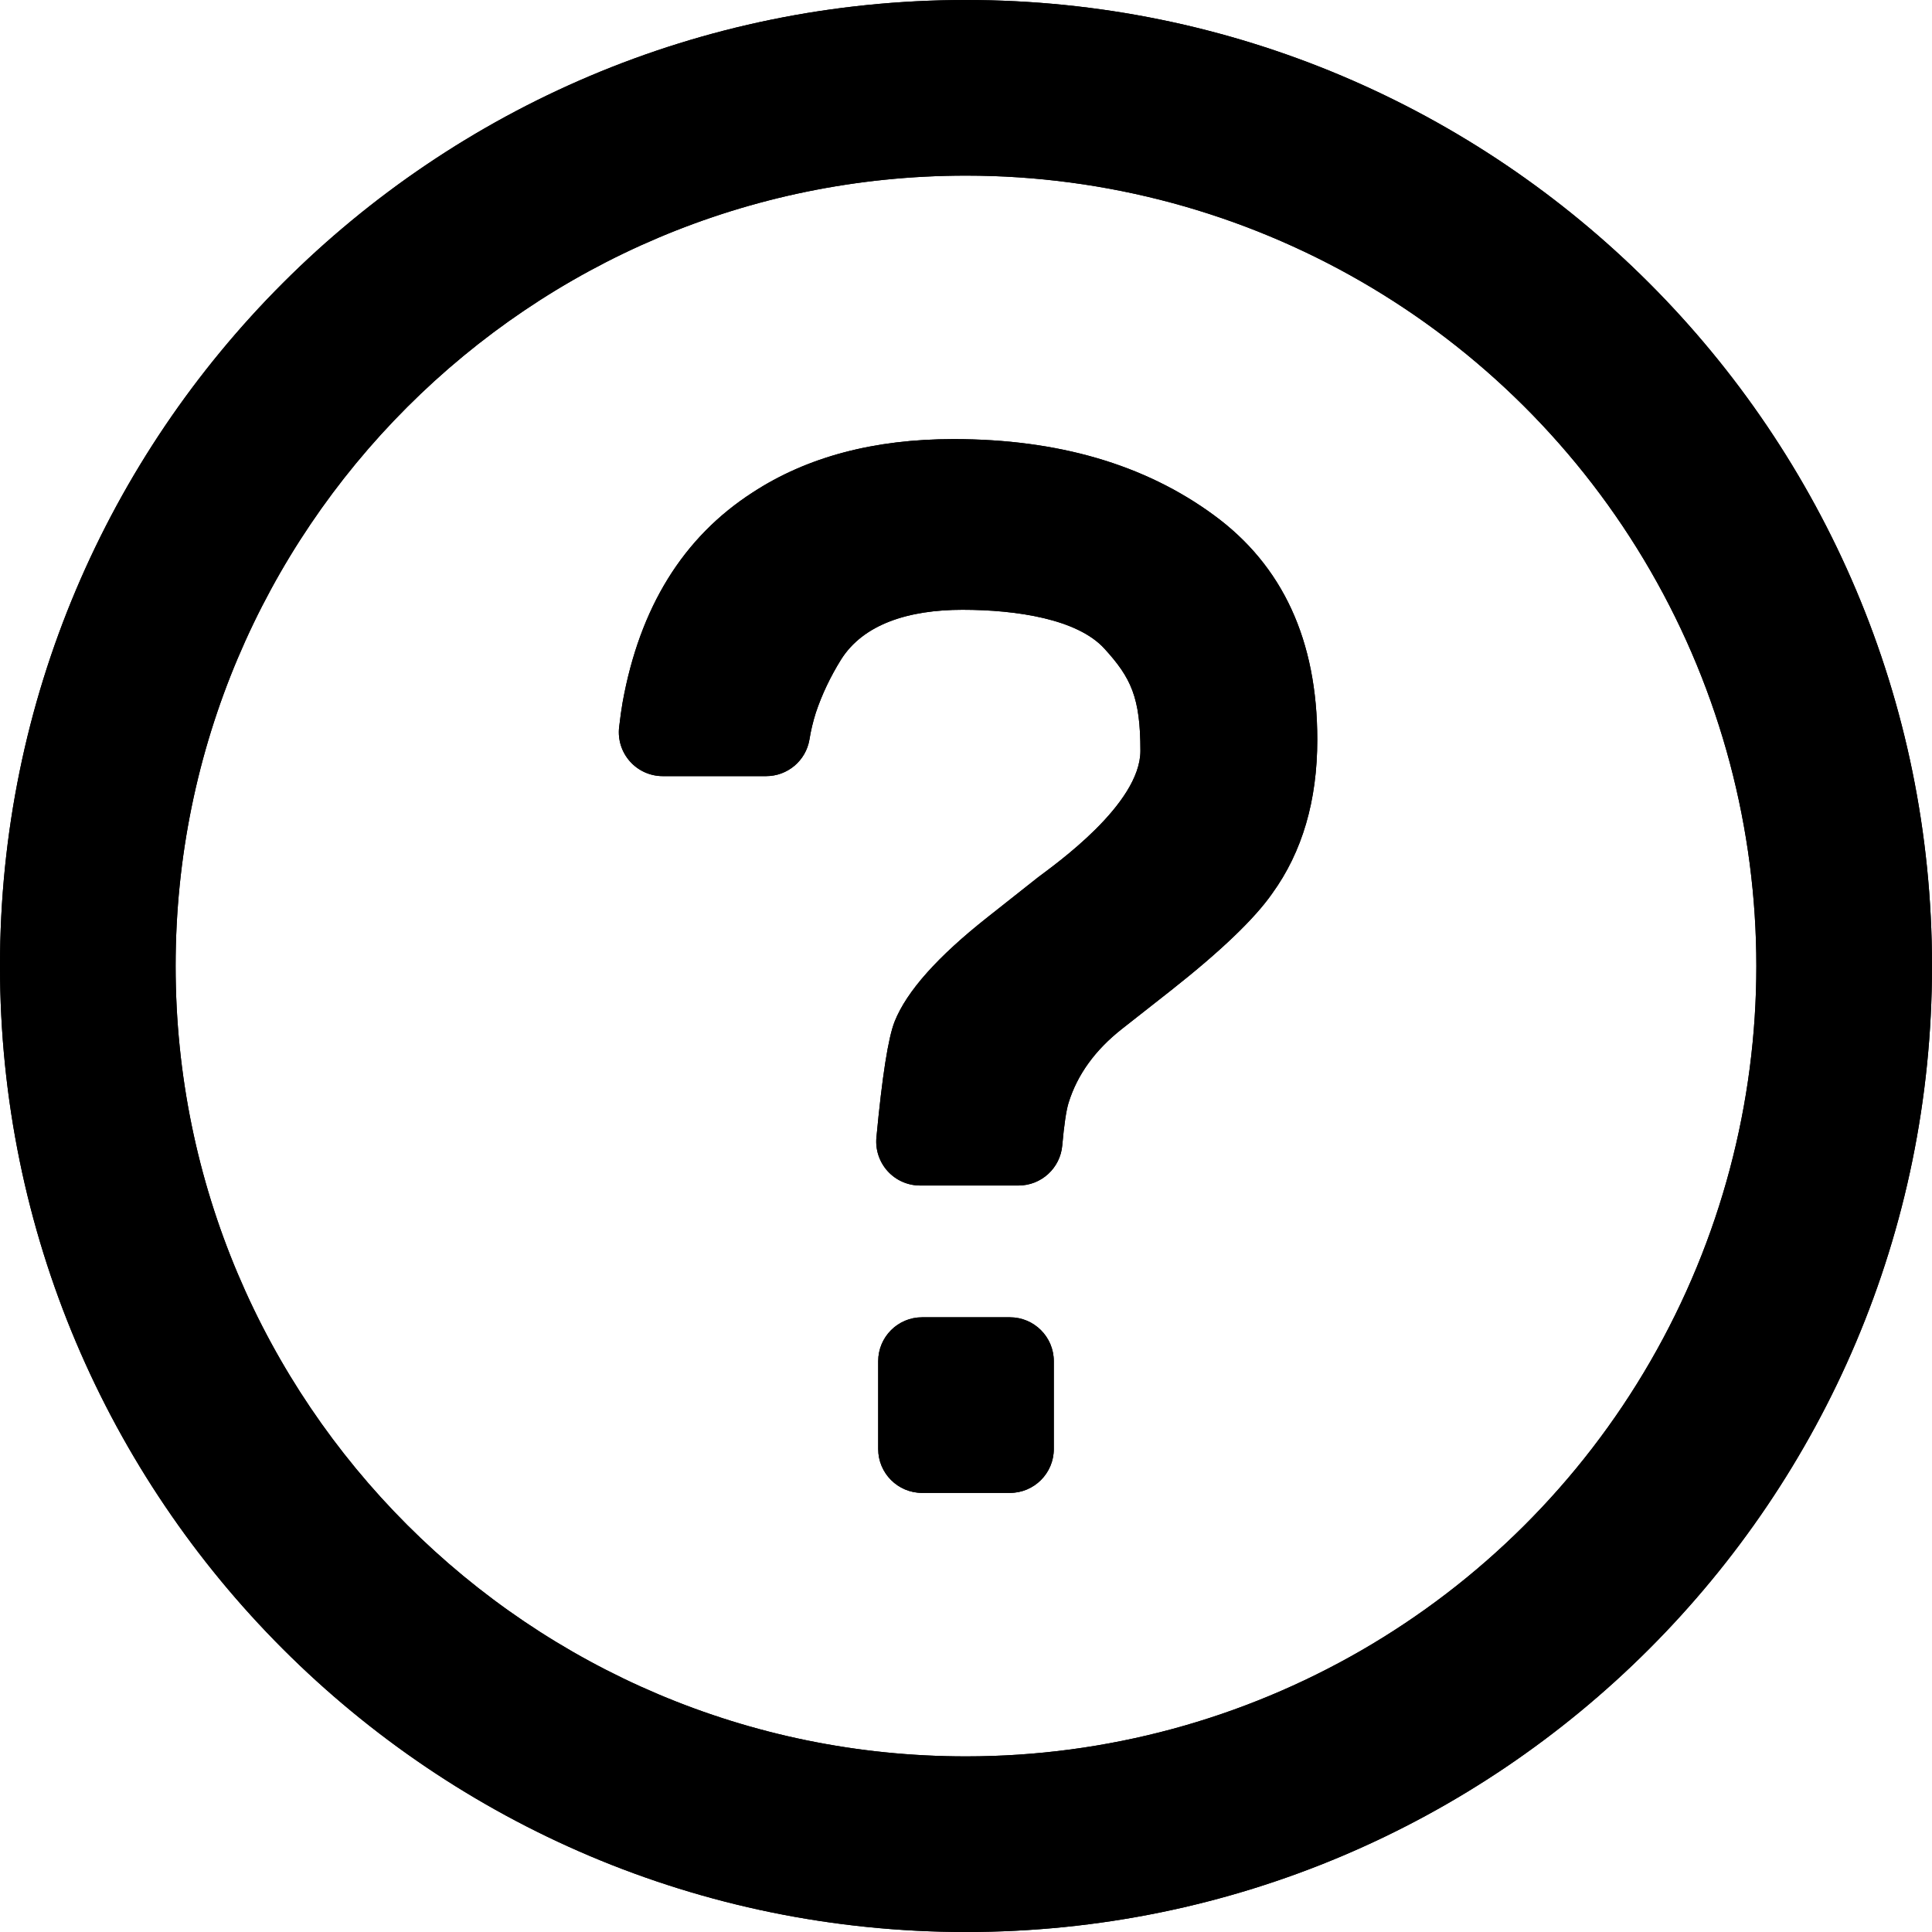
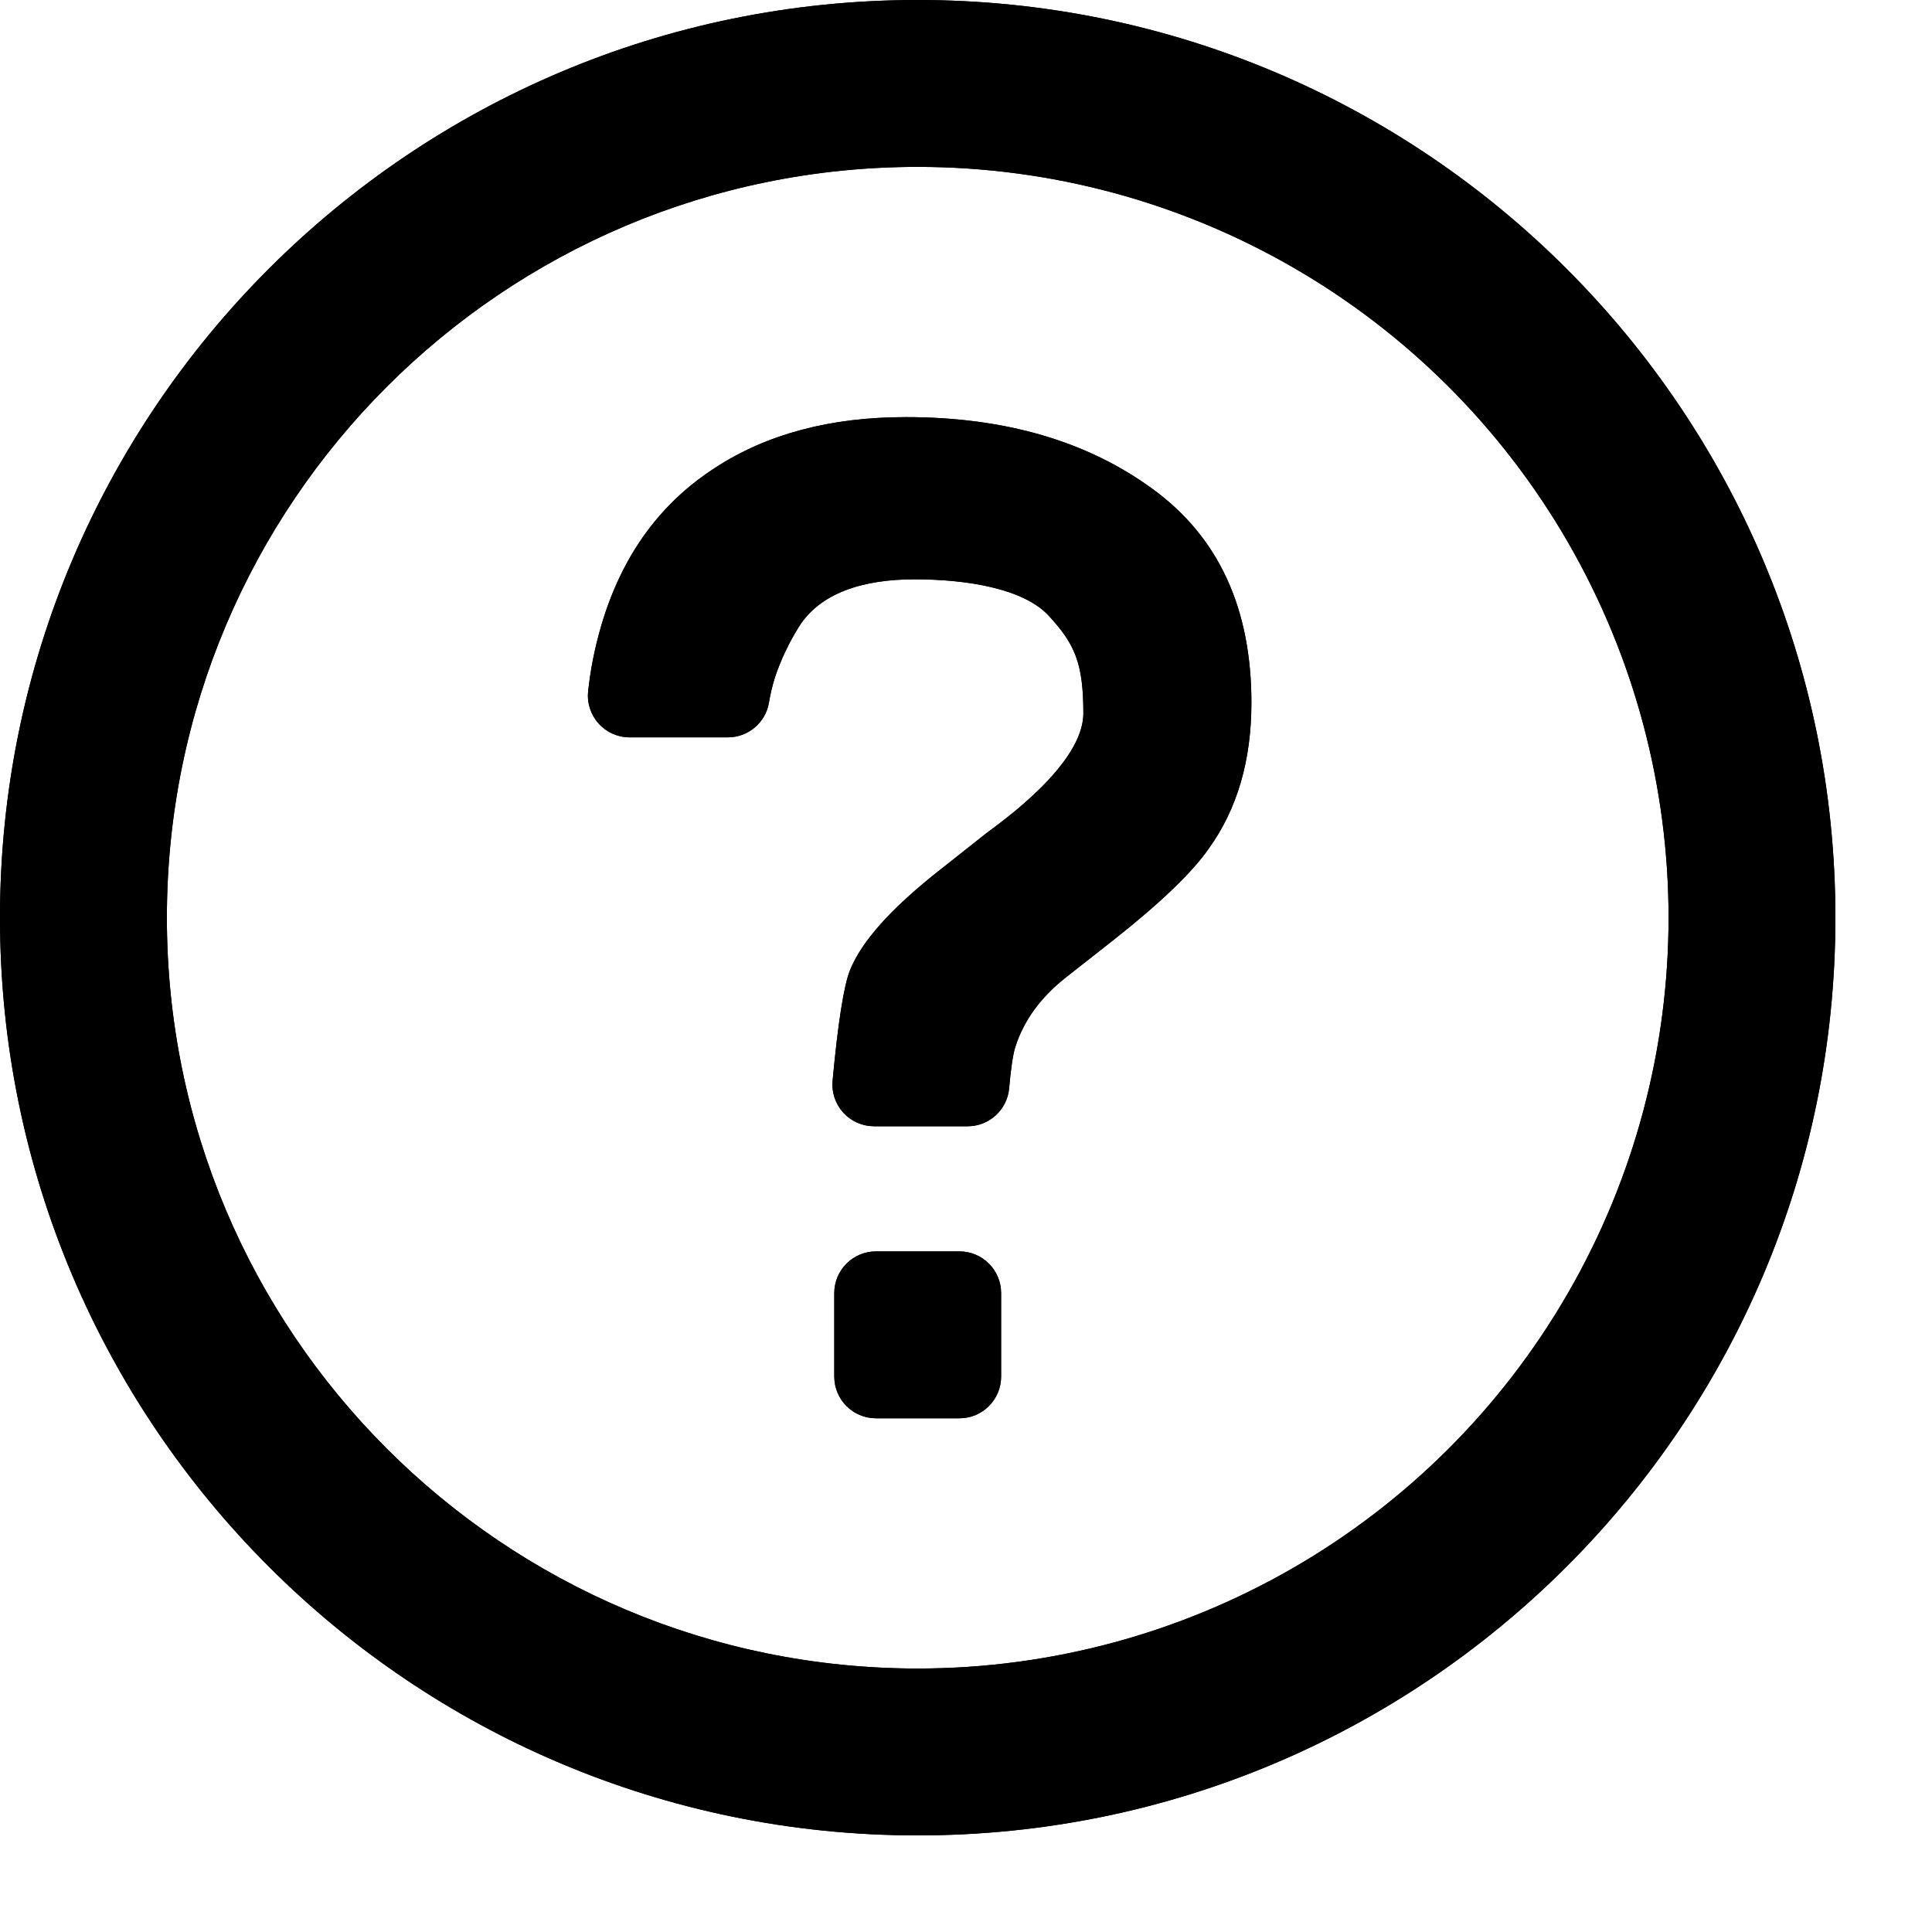
<svg xmlns="http://www.w3.org/2000/svg" width="40px" height="40px" viewBox="0 0 40 40" version="1.1">
-   <path d="M20,36.364 C25.846,36.364 31.248,33.245 34.171,28.182 C37.094,23.119 37.094,16.881 34.171,11.818 C31.248,6.755 25.846,3.636 20,3.636 C10.963,3.636 3.636,10.963 3.636,20 C3.636,29.037 10.963,36.364 20,36.364 L20,36.364 Z M20,40 C8.955,40 0,31.045 0,20 C0,8.955 8.955,0 20,0 C31.045,0 40,8.955 40,20 C40,31.045 31.045,40 20,40 Z M19.091,27.273 L20.909,27.273 C21.411,27.273 21.818,27.68 21.818,28.182 L21.818,30 C21.818,30.502 21.411,30.909 20.909,30.909 L19.091,30.909 C18.589,30.909 18.182,30.502 18.182,30 L18.182,28.182 C18.182,27.68 18.589,27.273 19.091,27.273 Z M12.818,15.058 C12.842,14.855 12.865,14.685 12.889,14.549 C13.244,12.576 14.142,11.125 15.582,10.196 C16.709,9.46 18.096,9.091 19.742,9.091 C21.904,9.091 23.698,9.615 25.127,10.662 C26.558,11.707 27.273,13.258 27.273,15.313 C27.273,16.573 26.964,17.635 26.34,18.498 C25.976,19.02 25.278,19.689 24.245,20.504 L23.227,21.304 C22.673,21.74 22.305,22.249 22.124,22.831 C22.075,22.989 22.031,23.284 21.993,23.715 C21.952,24.184 21.559,24.545 21.087,24.545 L19.051,24.545 C18.795,24.545 18.551,24.438 18.379,24.249 C18.207,24.06 18.122,23.807 18.145,23.553 C18.264,22.287 18.389,21.487 18.522,21.151 C18.771,20.525 19.413,19.805 20.445,18.991 L21.491,18.164 C21.836,17.902 23.611,16.653 23.611,15.545 C23.611,14.44 23.418,14.033 22.862,13.425 C22.307,12.82 21.056,12.625 19.927,12.625 C18.818,12.625 17.871,12.918 17.407,13.665 C17.193,14.011 17.016,14.38 16.891,14.756 C16.833,14.939 16.788,15.125 16.758,15.315 C16.683,15.751 16.304,16.069 15.862,16.069 L13.722,16.069 C13.463,16.069 13.216,15.959 13.044,15.766 C12.871,15.573 12.789,15.315 12.818,15.058 Z" id="形状" />
-   <path d="M20,36.364 C25.846,36.364 31.248,33.245 34.171,28.182 C37.094,23.119 37.094,16.881 34.171,11.818 C31.248,6.755 25.846,3.636 20,3.636 C10.963,3.636 3.636,10.963 3.636,20 C3.636,29.037 10.963,36.364 20,36.364 L20,36.364 Z M20,40 C8.955,40 0,31.045 0,20 C0,8.955 8.955,0 20,0 C31.045,0 40,8.955 40,20 C40,31.045 31.045,40 20,40 Z M19.091,27.273 L20.909,27.273 C21.411,27.273 21.818,27.68 21.818,28.182 L21.818,30 C21.818,30.502 21.411,30.909 20.909,30.909 L19.091,30.909 C18.589,30.909 18.182,30.502 18.182,30 L18.182,28.182 C18.182,27.68 18.589,27.273 19.091,27.273 Z M12.818,15.058 C12.842,14.855 12.865,14.685 12.889,14.549 C13.244,12.576 14.142,11.125 15.582,10.196 C16.709,9.46 18.096,9.091 19.742,9.091 C21.904,9.091 23.698,9.615 25.127,10.662 C26.558,11.707 27.273,13.258 27.273,15.313 C27.273,16.573 26.964,17.635 26.34,18.498 C25.976,19.02 25.278,19.689 24.245,20.504 L23.227,21.304 C22.673,21.74 22.305,22.249 22.124,22.831 C22.075,22.989 22.031,23.284 21.993,23.715 C21.952,24.184 21.559,24.545 21.087,24.545 L19.051,24.545 C18.795,24.545 18.551,24.438 18.379,24.249 C18.207,24.06 18.122,23.807 18.145,23.553 C18.264,22.287 18.389,21.487 18.522,21.151 C18.771,20.525 19.413,19.805 20.445,18.991 L21.491,18.164 C21.836,17.902 23.611,16.653 23.611,15.545 C23.611,14.44 23.418,14.033 22.862,13.425 C22.307,12.82 21.056,12.625 19.927,12.625 C18.818,12.625 17.871,12.918 17.407,13.665 C17.193,14.011 17.016,14.38 16.891,14.756 C16.833,14.939 16.788,15.125 16.758,15.315 C16.683,15.751 16.304,16.069 15.862,16.069 L13.722,16.069 C13.463,16.069 13.216,15.959 13.044,15.766 C12.871,15.573 12.789,15.315 12.818,15.058 Z" id="形状" />
+   <path d="M19,34.545 C24.554,34.545 29.686,31.583 32.463,26.773 C35.24,21.963 35.24,16.037 32.463,11.227 C29.686,6.417 24.554,3.455 19,3.455 C10.414,3.455 3.455,10.414 3.455,19 C3.455,27.586 10.414,34.545 19,34.545 L19,34.545 Z M19,38 C8.507,38 0,29.493 0,19 C0,8.507 8.507,0 19,0 C29.493,0 38,8.507 38,19 C38,29.493 29.493,38 19,38 Z M18.136,25.909 L19.864,25.909 C20.341,25.909 20.727,26.296 20.727,26.773 L20.727,28.5 C20.727,28.977 20.341,29.364 19.864,29.364 L18.136,29.364 C17.659,29.364 17.273,28.977 17.273,28.5 L17.273,26.773 C17.273,26.296 17.659,25.909 18.136,25.909 Z M12.177,14.305 C12.2,14.112 12.222,13.951 12.245,13.822 C12.581,11.948 13.435,10.569 14.803,9.687 C15.874,8.987 17.192,8.636 18.755,8.636 C20.808,8.636 22.513,9.134 23.871,10.129 C25.23,11.122 25.909,12.595 25.909,14.547 C25.909,15.744 25.615,16.753 25.023,17.573 C24.678,18.069 24.014,18.705 23.033,19.478 L22.066,20.238 C21.539,20.653 21.19,21.137 21.017,21.689 C20.971,21.84 20.929,22.119 20.893,22.529 C20.855,22.975 20.481,23.318 20.033,23.318 L18.098,23.318 C17.855,23.318 17.624,23.216 17.46,23.037 C17.296,22.857 17.216,22.617 17.238,22.375 C17.35,21.173 17.47,20.413 17.596,20.093 C17.832,19.499 18.442,18.815 19.423,18.041 L20.416,17.255 C20.745,17.007 22.43,15.82 22.43,14.768 C22.43,13.718 22.247,13.331 21.719,12.754 C21.192,12.179 20.004,11.994 18.931,11.994 C17.877,11.994 16.977,12.272 16.537,12.982 C16.333,13.31 16.166,13.661 16.046,14.019 C15.991,14.192 15.949,14.369 15.92,14.549 C15.849,14.963 15.489,15.266 15.069,15.266 L13.036,15.266 C12.79,15.266 12.555,15.161 12.392,14.978 C12.228,14.794 12.15,14.55 12.177,14.305 Z" id="形状" />
+   <path d="M19,34.545 C24.554,34.545 29.686,31.583 32.463,26.773 C35.24,21.963 35.24,16.037 32.463,11.227 C29.686,6.417 24.554,3.455 19,3.455 C10.414,3.455 3.455,10.414 3.455,19 C3.455,27.586 10.414,34.545 19,34.545 L19,34.545 Z M19,38 C8.507,38 0,29.493 0,19 C0,8.507 8.507,0 19,0 C29.493,0 38,8.507 38,19 C38,29.493 29.493,38 19,38 Z M18.136,25.909 L19.864,25.909 C20.341,25.909 20.727,26.296 20.727,26.773 L20.727,28.5 C20.727,28.977 20.341,29.364 19.864,29.364 L18.136,29.364 C17.659,29.364 17.273,28.977 17.273,28.5 L17.273,26.773 C17.273,26.296 17.659,25.909 18.136,25.909 Z M12.177,14.305 C12.2,14.112 12.222,13.951 12.245,13.822 C12.581,11.948 13.435,10.569 14.803,9.687 C15.874,8.987 17.192,8.636 18.755,8.636 C20.808,8.636 22.513,9.134 23.871,10.129 C25.23,11.122 25.909,12.595 25.909,14.547 C25.909,15.744 25.615,16.753 25.023,17.573 C24.678,18.069 24.014,18.705 23.033,19.478 L22.066,20.238 C21.539,20.653 21.19,21.137 21.017,21.689 C20.971,21.84 20.929,22.119 20.893,22.529 C20.855,22.975 20.481,23.318 20.033,23.318 L18.098,23.318 C17.855,23.318 17.624,23.216 17.46,23.037 C17.296,22.857 17.216,22.617 17.238,22.375 C17.35,21.173 17.47,20.413 17.596,20.093 C17.832,19.499 18.442,18.815 19.423,18.041 L20.416,17.255 C20.745,17.007 22.43,15.82 22.43,14.768 C22.43,13.718 22.247,13.331 21.719,12.754 C21.192,12.179 20.004,11.994 18.931,11.994 C17.877,11.994 16.977,12.272 16.537,12.982 C16.333,13.31 16.166,13.661 16.046,14.019 C15.991,14.192 15.949,14.369 15.92,14.549 C15.849,14.963 15.489,15.266 15.069,15.266 L13.036,15.266 C12.79,15.266 12.555,15.161 12.392,14.978 C12.228,14.794 12.15,14.55 12.177,14.305 Z" id="形状" />
</svg>
